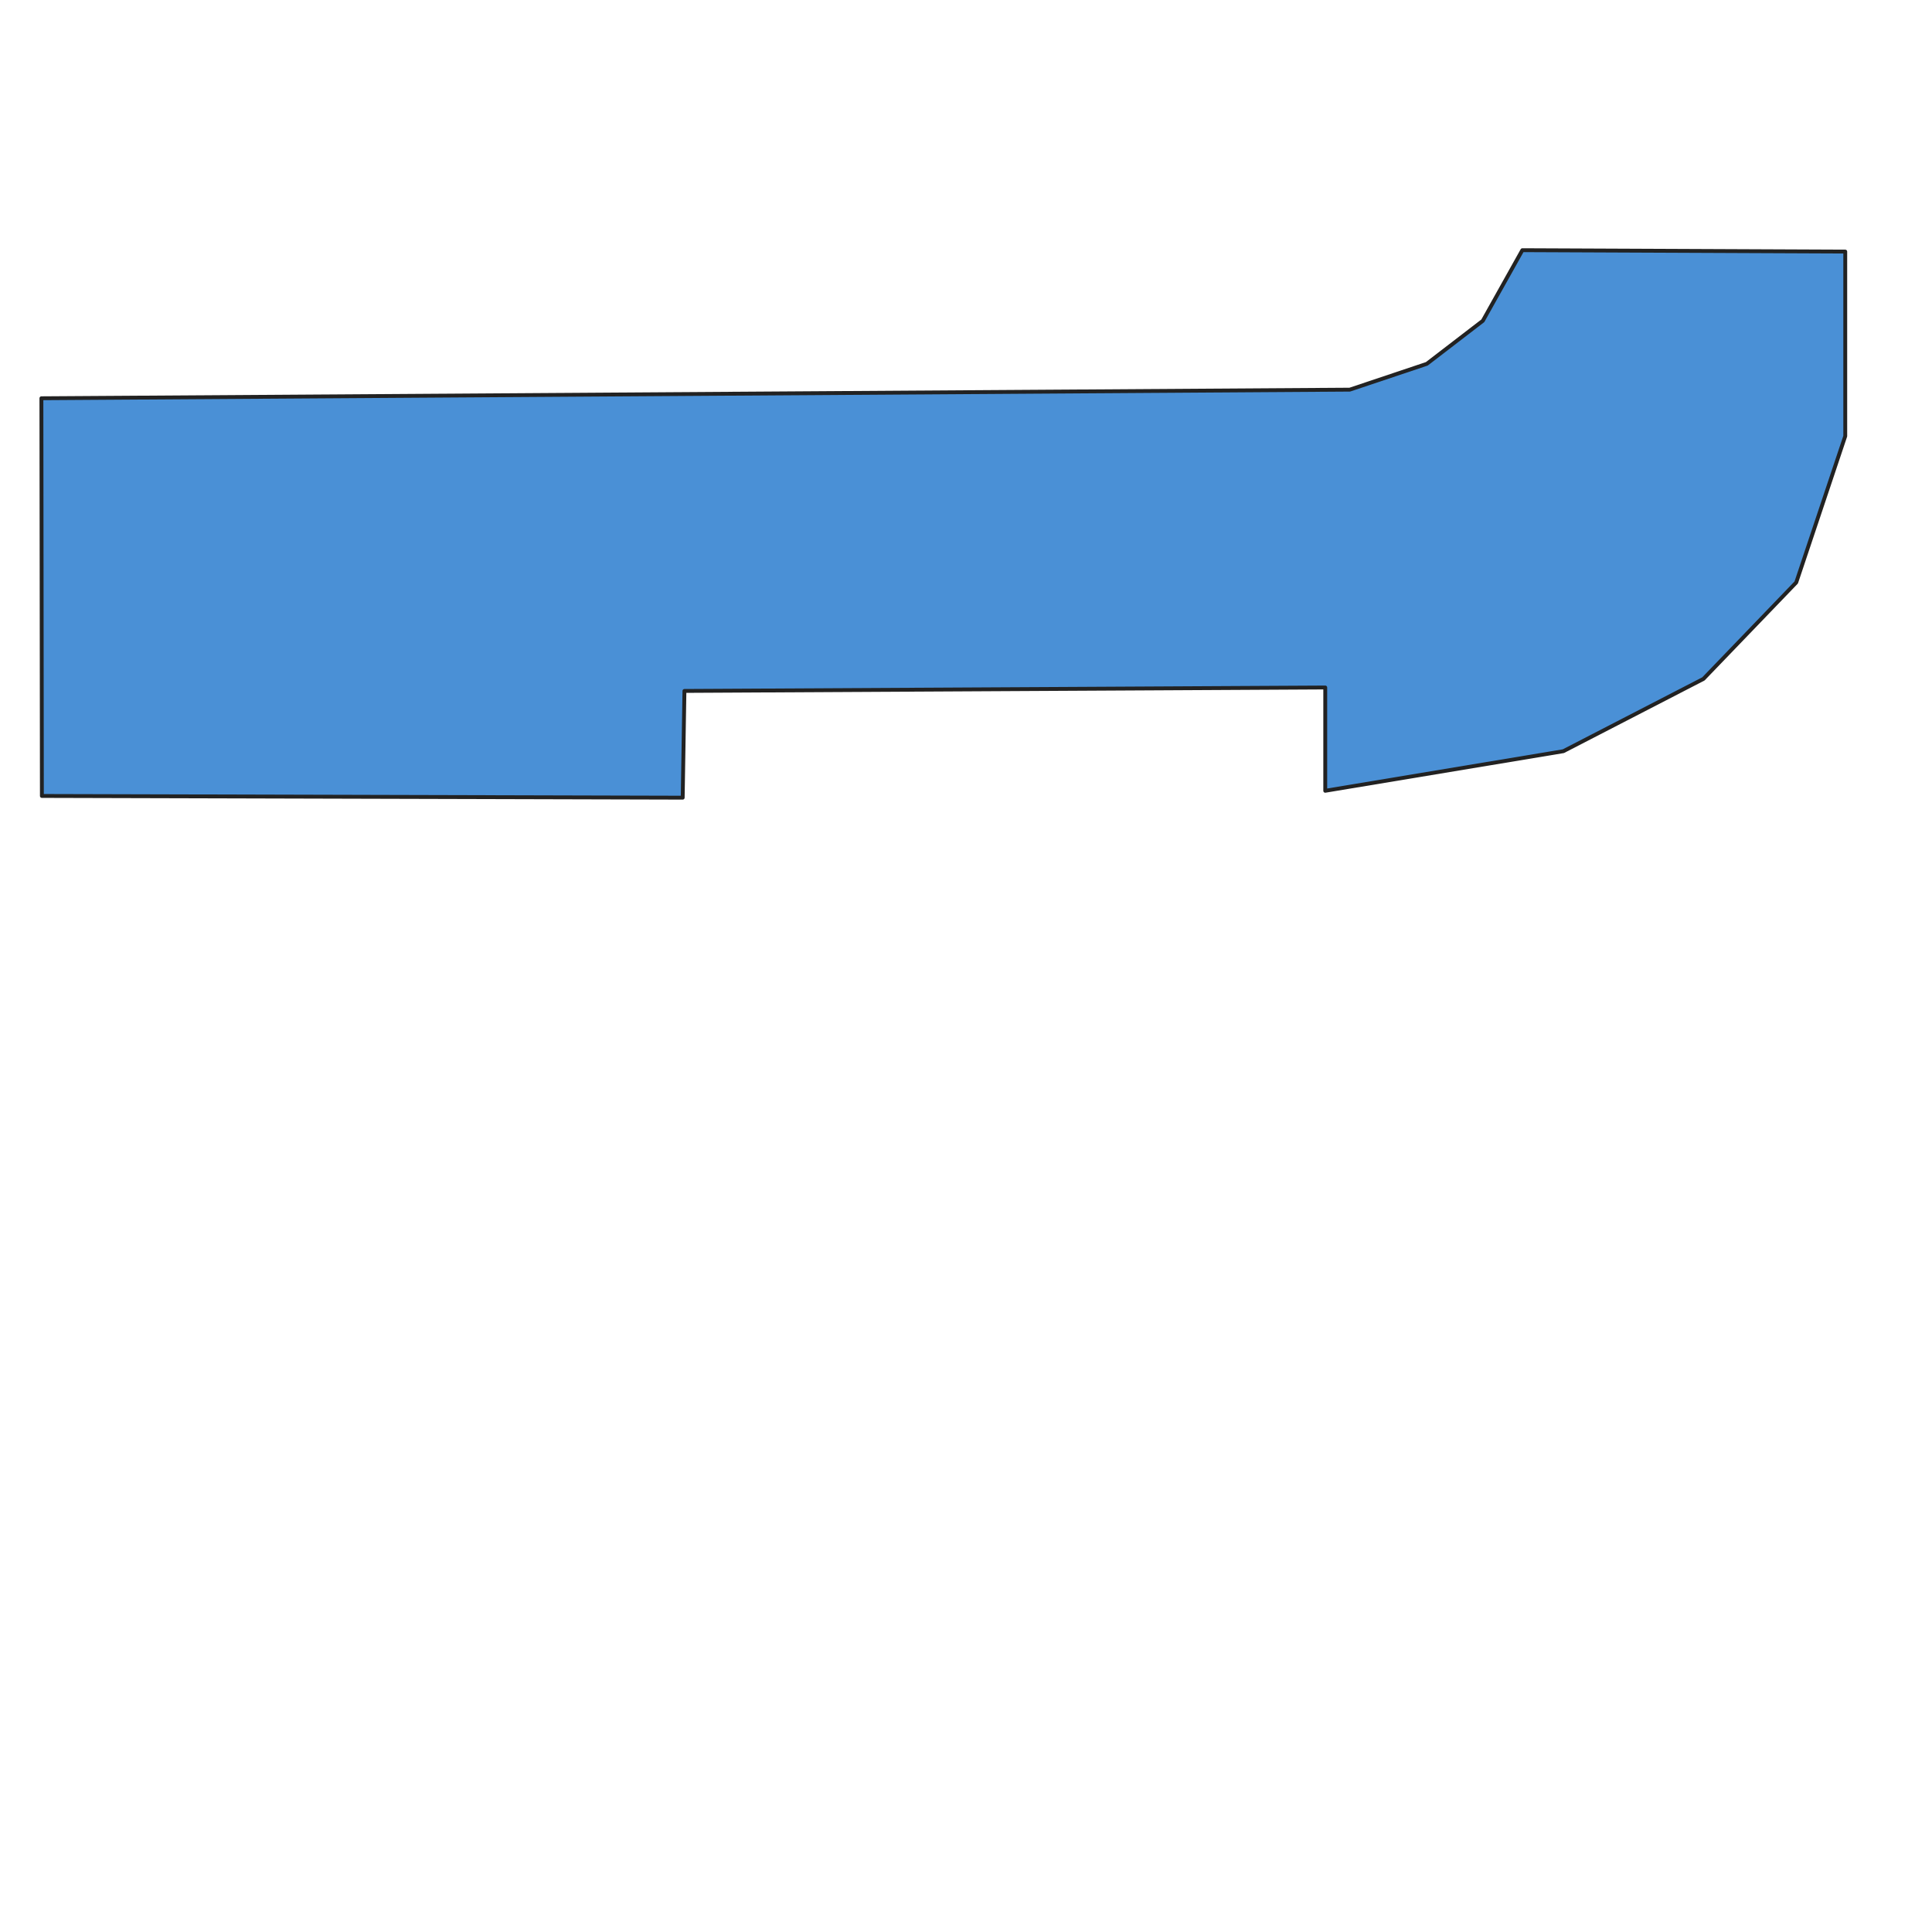
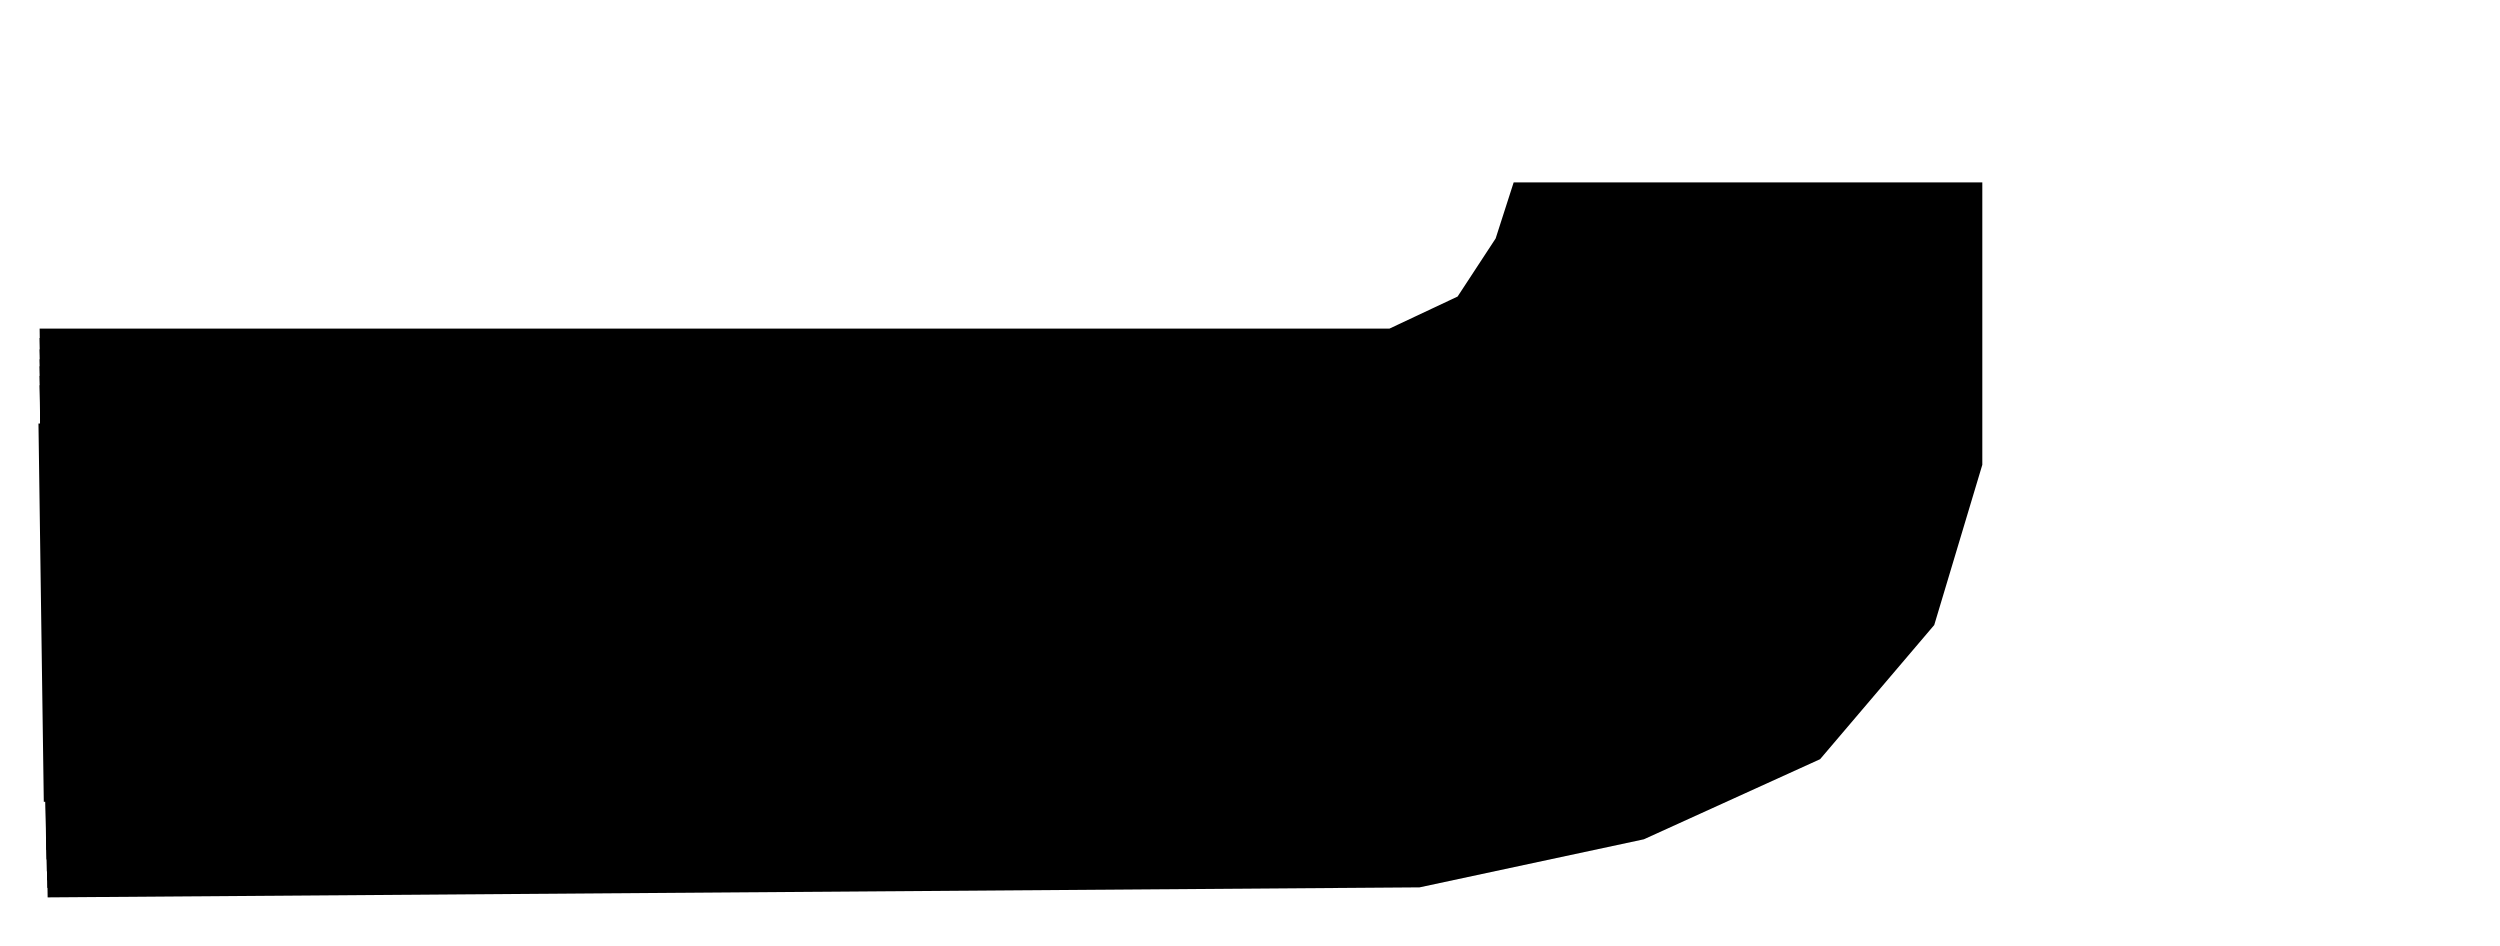
- <svg xmlns="http://www.w3.org/2000/svg" width="1000" height="1000">
-   <path fill="#4a90d6" fill-opacity="1" stroke="#222222" stroke-opacity="1" stroke-width="2" stroke-dasharray="none" stroke-linejoin="round" stroke-linecap="butt" stroke-dashoffset="" fill-rule="nonzero" opacity="1" marker-start="" marker-mid="" marker-end="" id="svg_8" d="M21.429,206.141L698.634,201.685L738.508,188.319L767.507,166.042L787.967,129.493L955.097,130.214L955.097,225.745L929.723,301.488L881.693,351.389L809.194,388.815L685.946,409.31L685.946,355.844L354.265,357.626L353.359,412.874L21.678,411.983L21.429,206.141z" style="color: rgb(0, 0, 0);" class="" />
+ <svg width="1248.271px" height="472.029px">
+   <g>
+     <polygon class="bounding1" stroke-linejoin="round" points="23.786,448.072    19.786,164.072 693.786,164.072 727.786,148.072 746.786,119.072 755.786,91.072 989.786,91.072 989.786,232.072 965.786,312.072    908.786,379.072 820.786,419.072 708.786,443.072  " />
+     <polygon class="bounding2" stroke-linejoin="round" points="19.786,168.772    694.837,168.772 730.989,151.759 751.066,121.115 759.212,95.772 985.086,95.772 985.086,231.382 961.567,309.777 905.886,375.227    819.303,414.583 708.271,438.375 23.653,443.338  " />
+     <polygon class="bounding3" stroke-linejoin="round" points="19.786,174.44    695.887,173.472 734.192,155.446 755.346,123.159 762.637,100.472 980.385,100.472 980.385,230.693 957.348,307.482    902.986,371.382 817.821,410.094 707.757,433.679 23.52,439.572  " />
+     <polygon class="bounding4" stroke-linejoin="round" points="19.786,179.374    696.938,178.172 737.395,159.133 759.627,125.203 766.064,105.172 975.685,105.172 975.685,230.003 953.13,305.187    900.086,367.537 816.339,405.605 707.242,428.983 23.387,435.072  " />
+     <polygon class="bounding5" stroke-linejoin="round" points="19.786,182.872    697.989,182.872 740.598,162.82 763.907,127.247 769.491,109.872 970.985,109.872 970.985,229.313 948.911,302.892    897.186,363.693 814.856,401.116 706.727,424.286 23.255,429.136  " />
+     <polygon class="bounding6" stroke-linejoin="round" points="19.786,187.672    699.062,187.672 743.87,166.585 768.278,129.335 772.99,114.672 966.185,114.672 966.185,228.608 944.602,300.548 894.224,359.766    813.343,396.531 706.202,419.49 23.119,424.302  " />
+     <polygon class="bounding7" stroke-linejoin="round" points="19.786,192.372    700.113,192.372 747.073,170.272 772.558,131.379 776.416,119.372 961.485,119.372 961.485,227.918 940.384,298.253    891.324,355.922 811.86,392.042 705.687,414.794 22.986,419.568  " />
+     <polygon class="bounding8" stroke-linejoin="round" points="20.536,197.572    701.164,197.073 750.276,173.959 776.839,133.422 779.843,124.073 956.785,124.073 956.785,227.228 936.165,295.958    888.424,352.077 810.378,387.553 705.173,410.097 25.036,414.834  " />
+     <polygon class="bounding9" stroke-linejoin="round" points="20.536,201.773    702.215,201.773 753.479,177.646 781.119,135.466 783.269,128.773 952.085,128.773 952.085,226.538 931.946,293.664    885.523,348.232 808.895,383.064 704.658,405.401 23.47,410.1  " />
+     <polygon class="bounding9" stroke-linejoin="round" points="19.205,211.473 704.384,211.473    760.09,185.256 789.952,139.683 790.342,138.473 942.385,138.473 942.385,225.115 923.24,288.927 879.538,340.298 805.837,373.799    703.597,395.708 21.866,400.334  " />
+   </g>
</svg>
